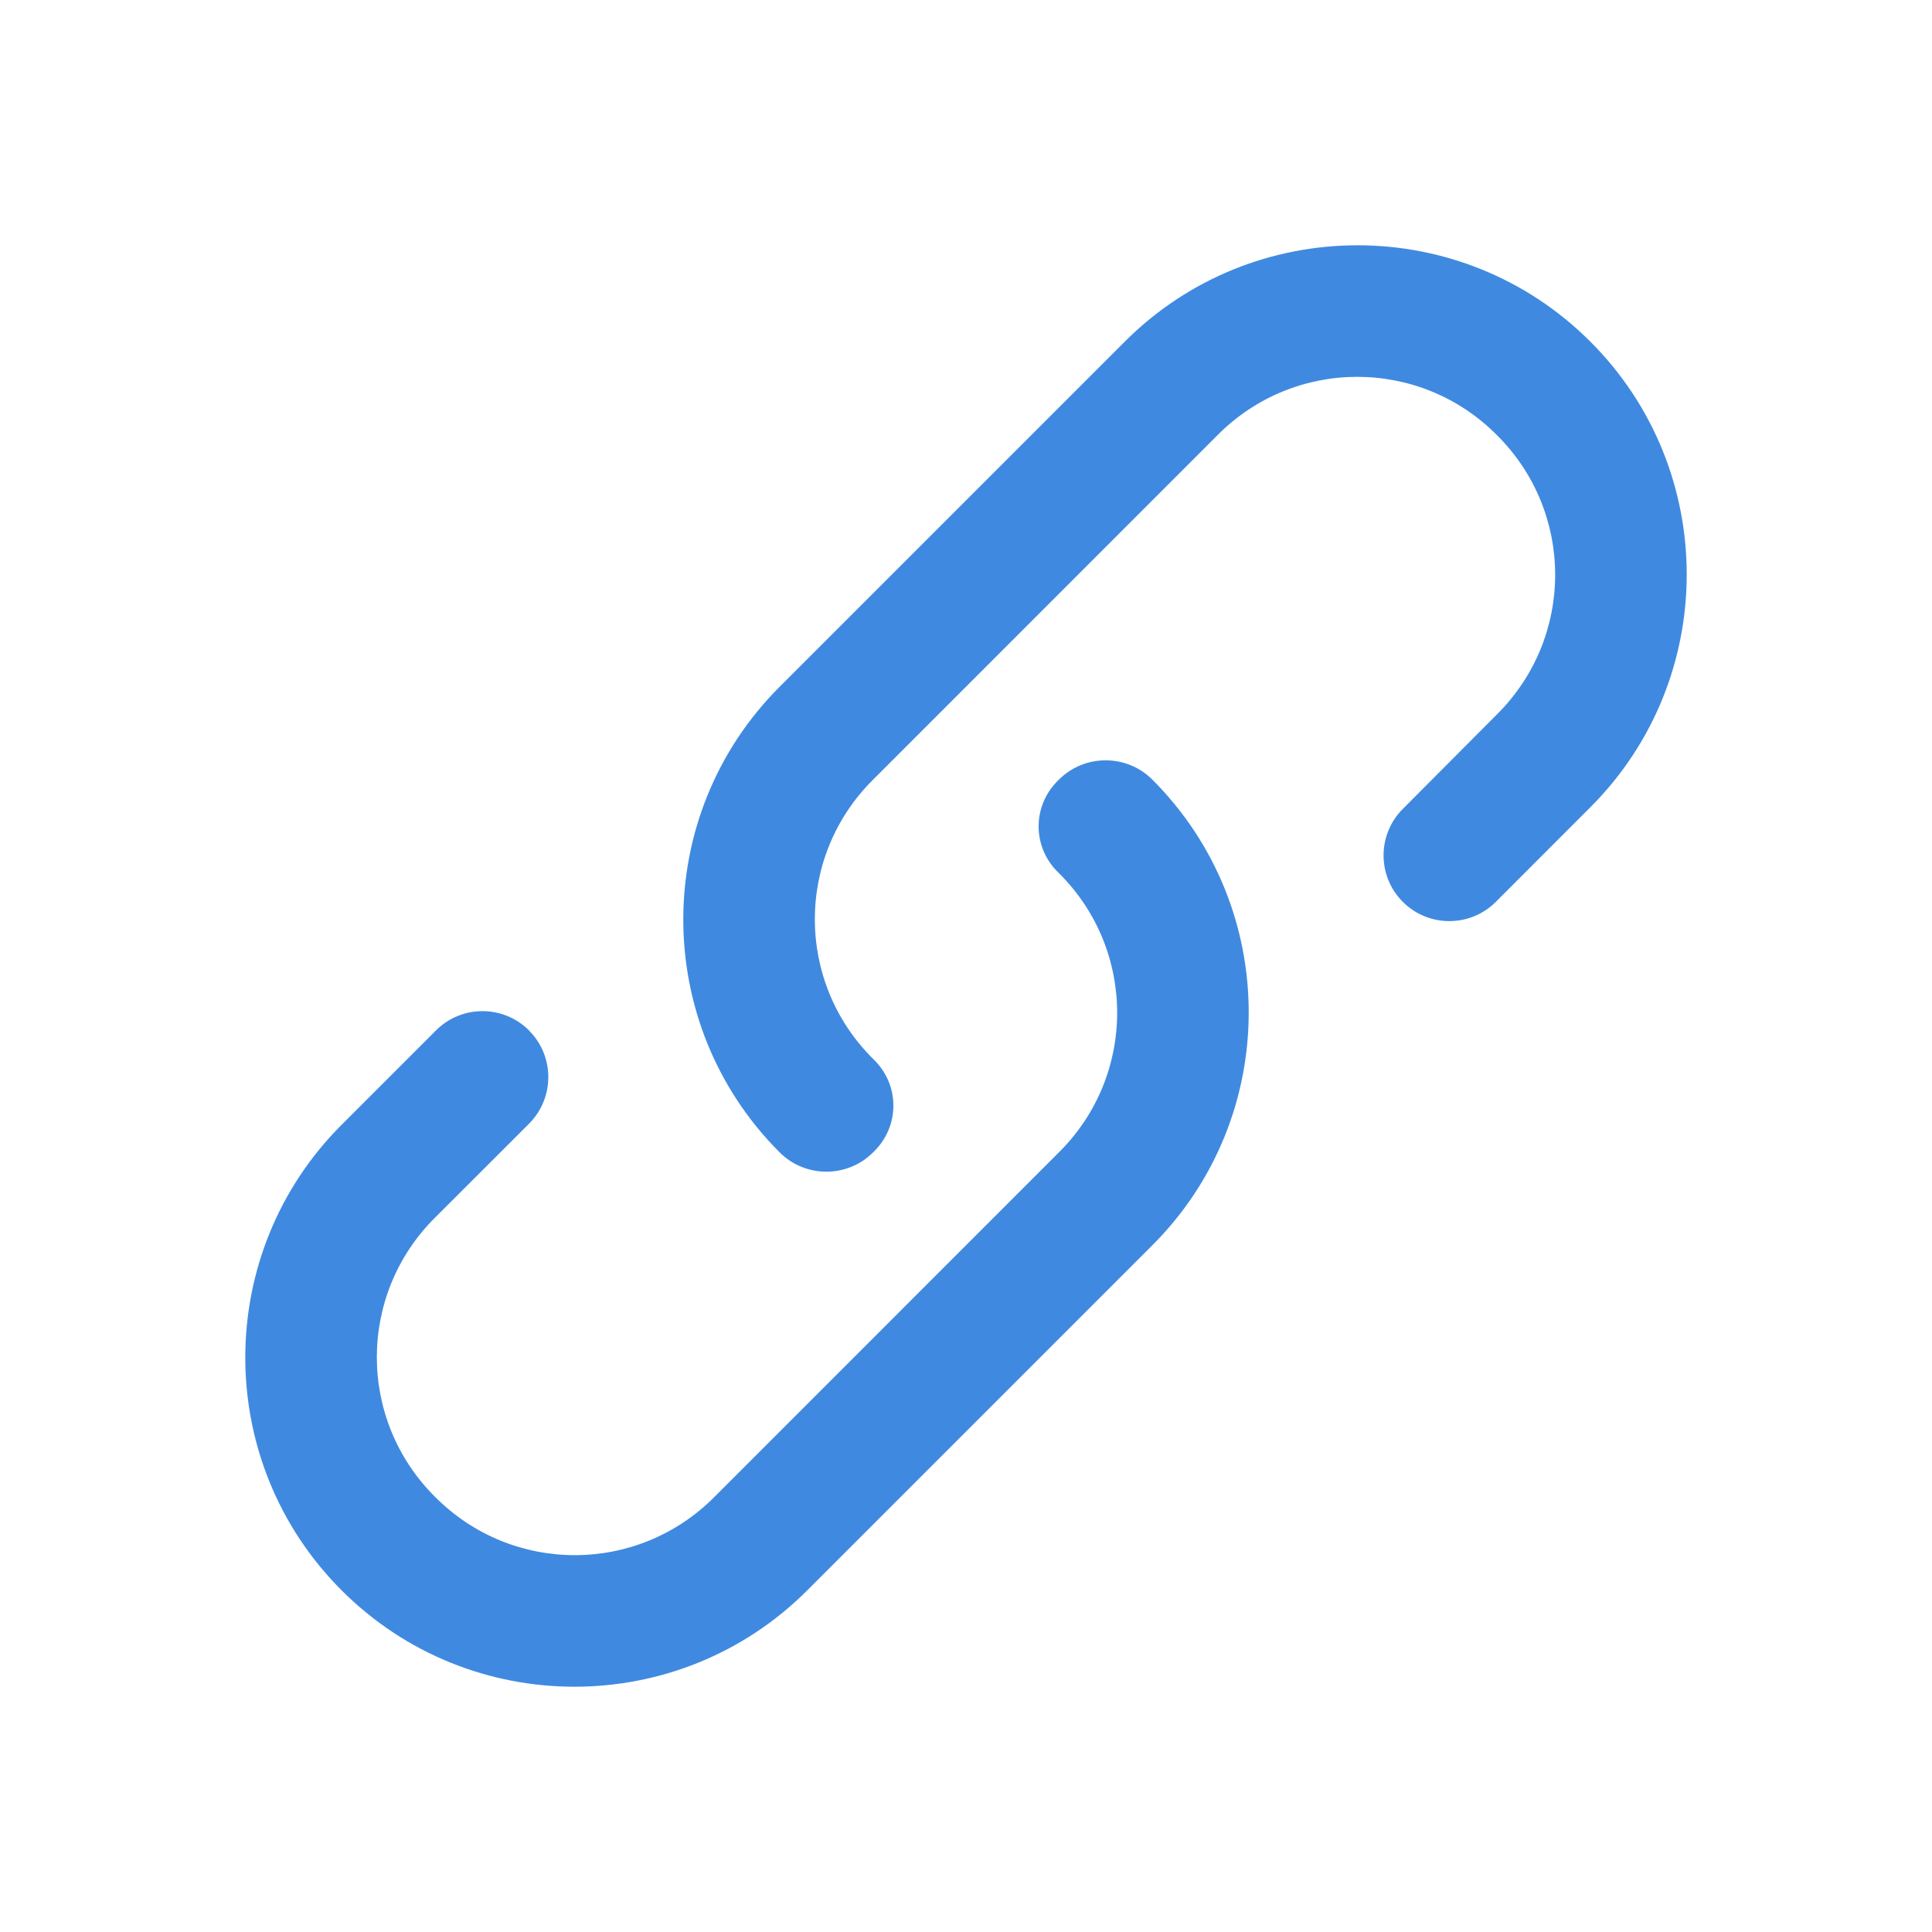
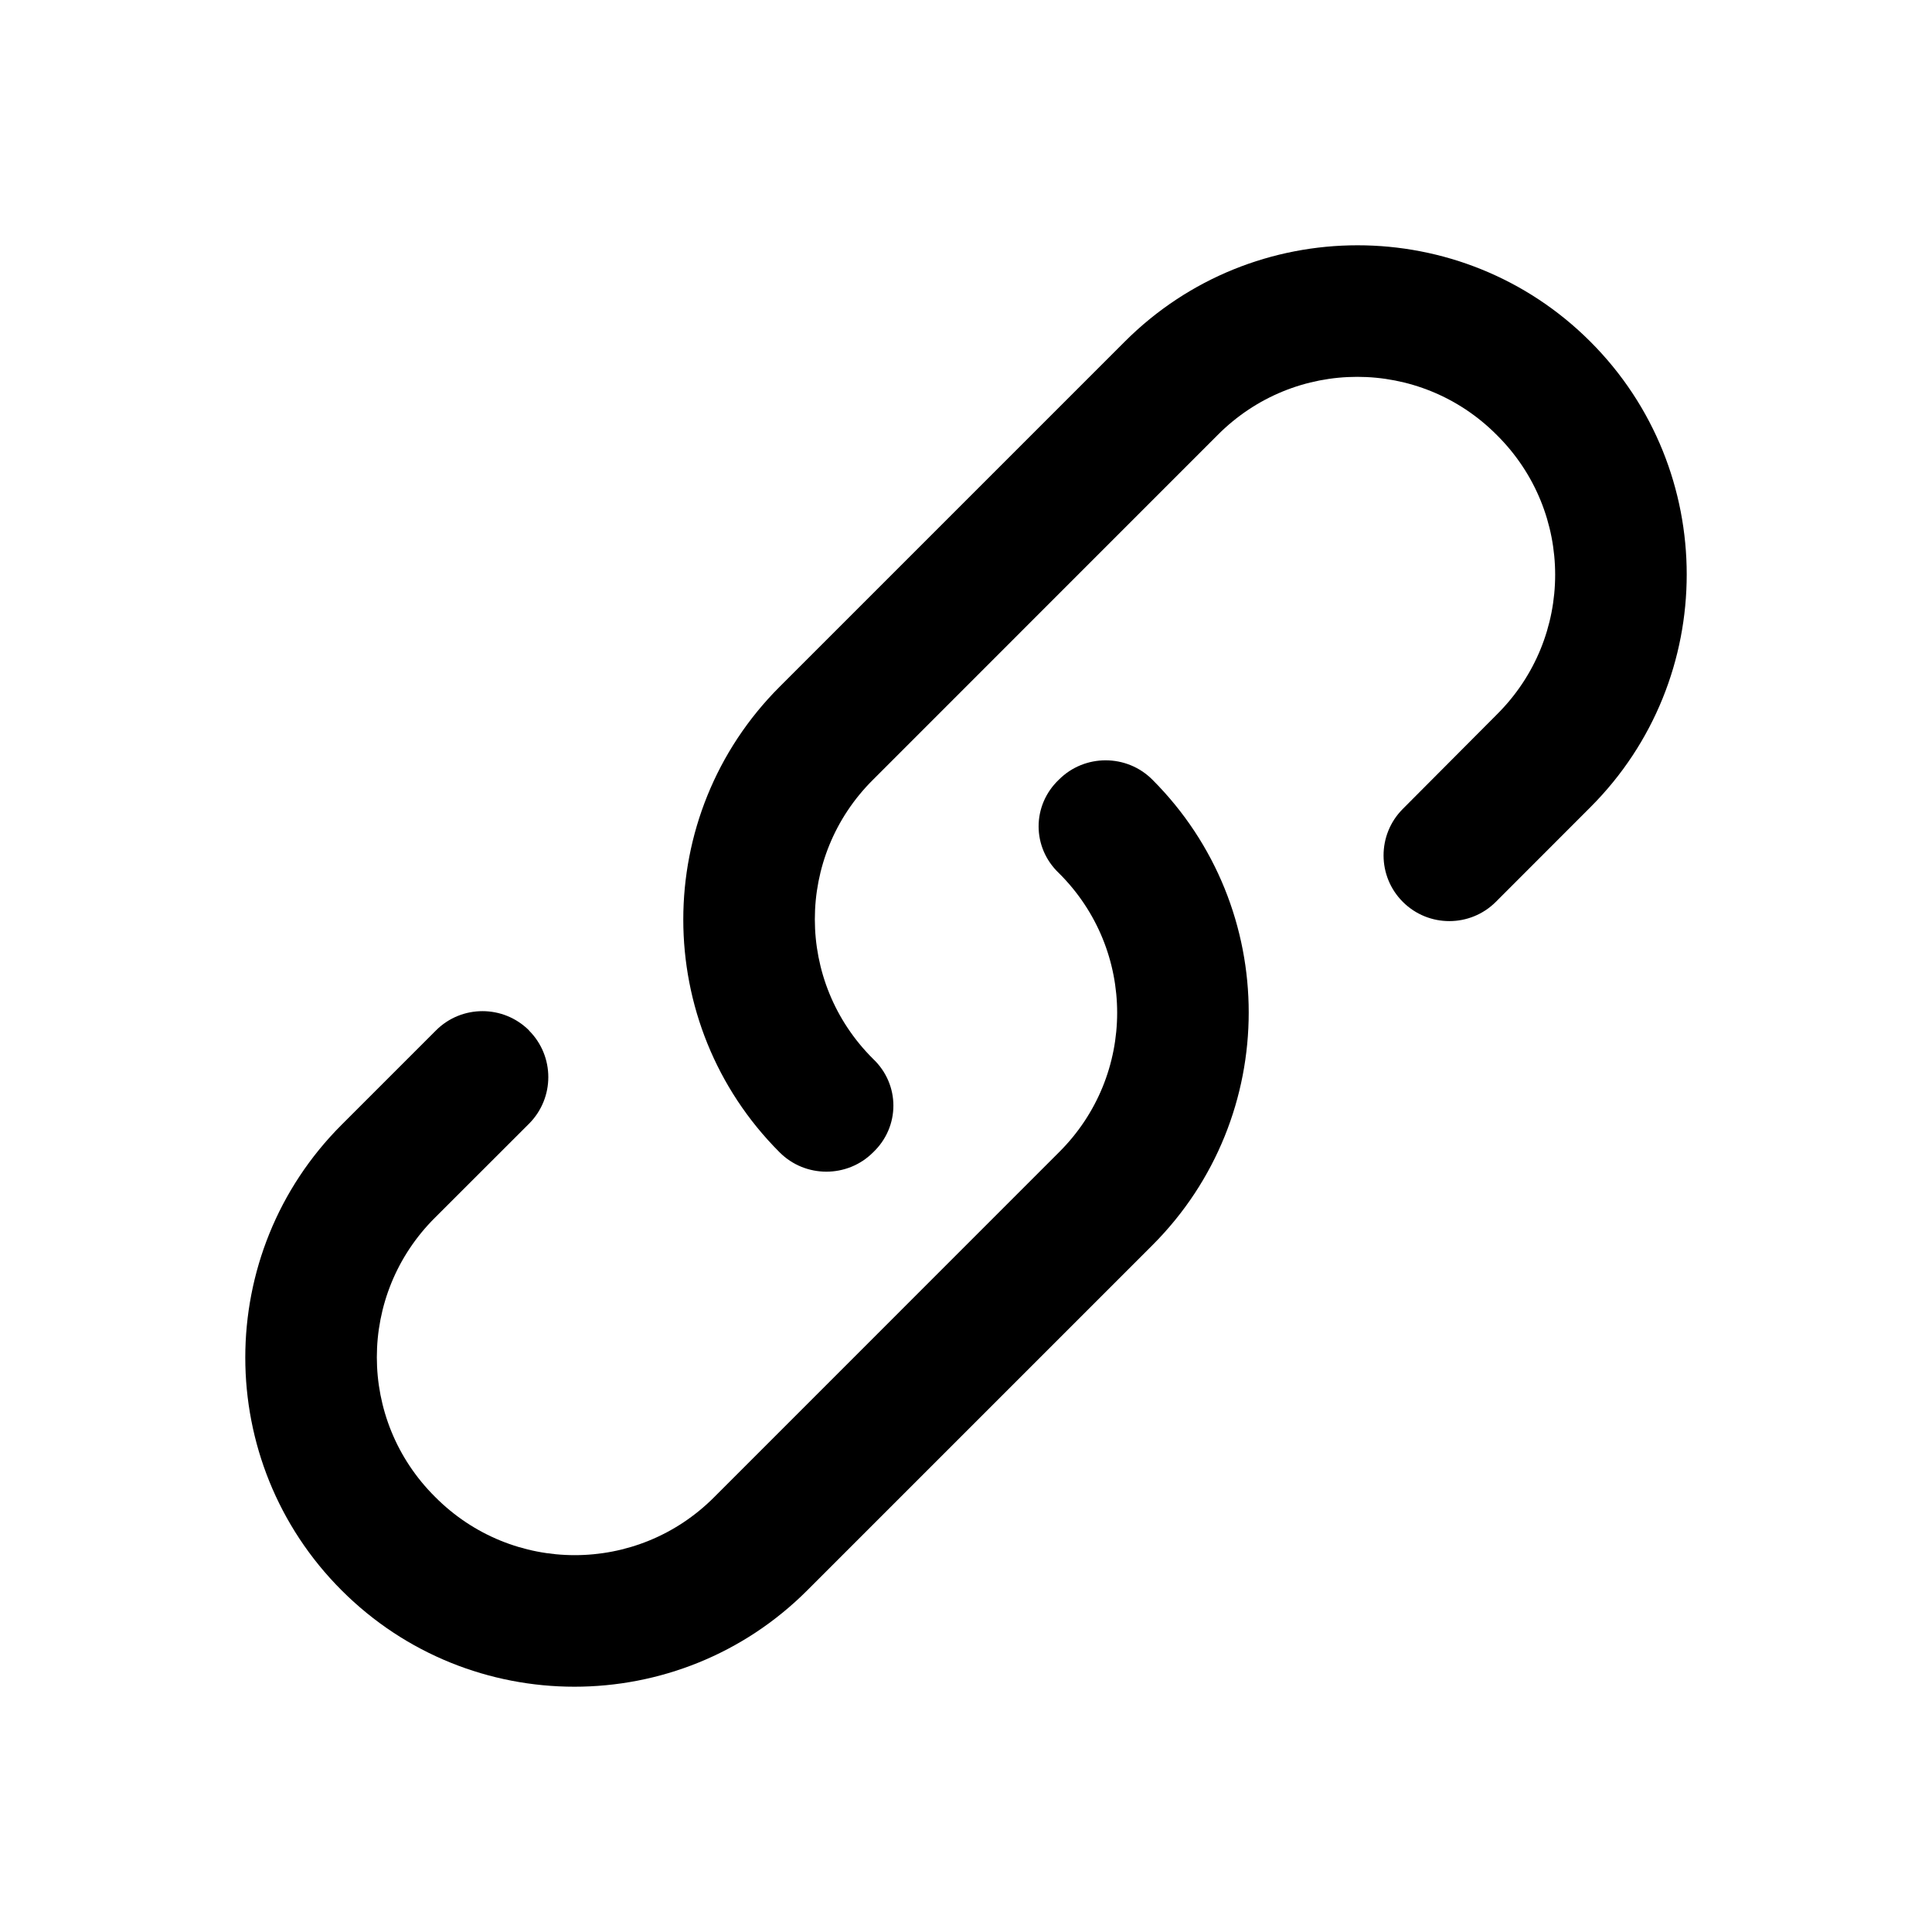
<svg xmlns="http://www.w3.org/2000/svg" width="24px" height="24px" viewBox="0 0 24 24" version="1.1">
  <g id="Icons/ic-links" stroke="none" stroke-width="1" fill="none" fill-rule="evenodd">
    <g>
      <rect id="Rectangle" x="0" y="0" width="24" height="24" />
-       <g id="chain_outline_28-@-linked" transform="translate(3, 3)" fill="#3F8AE0">
+       <g id="chain_outline_28-@-linked" transform="translate(3, 3)" fill="currentColor">
        <path d="M7.846,11.315 C7.527,11.635 7.004,11.635 6.685,11.315 C5.089,9.72 5.089,7.126 6.685,5.531 L10.972,1.244 C12.567,-0.352 15.161,-0.352 16.756,1.244 C18.352,2.839 18.352,5.433 16.756,7.028 L15.582,8.203 C15.263,8.522 14.746,8.522 14.427,8.204 C14.108,7.886 14.107,7.369 14.425,7.05 L15.595,5.875 C16.56,4.917 16.56,3.363 15.595,2.405 C14.637,1.44 13.083,1.44 12.125,2.405 L7.846,6.685 C6.881,7.642 6.881,9.196 7.846,10.154 C8.182,10.473 8.182,10.996 7.846,11.315 Z M10.154,6.685 C10.473,6.365 10.996,6.365 11.315,6.685 C12.911,8.28 12.911,10.874 11.315,12.469 L7.028,16.756 C5.433,18.352 2.839,18.352 1.244,16.756 C-0.352,15.161 -0.352,12.567 1.244,10.972 L2.415,9.801 C2.734,9.481 3.252,9.481 3.572,9.8 C3.572,9.8 3.572,9.801 3.572,9.801 L3.572,9.802 C3.891,10.121 3.891,10.639 3.572,10.959 L2.405,12.125 C1.44,13.083 1.44,14.637 2.405,15.595 C3.363,16.56 4.917,16.56 5.875,15.595 L10.154,11.315 C11.119,10.358 11.119,8.804 10.154,7.846 C9.818,7.527 9.818,7.004 10.154,6.685 Z" id="Shape" />
      </g>
    </g>
  </g>
</svg>
